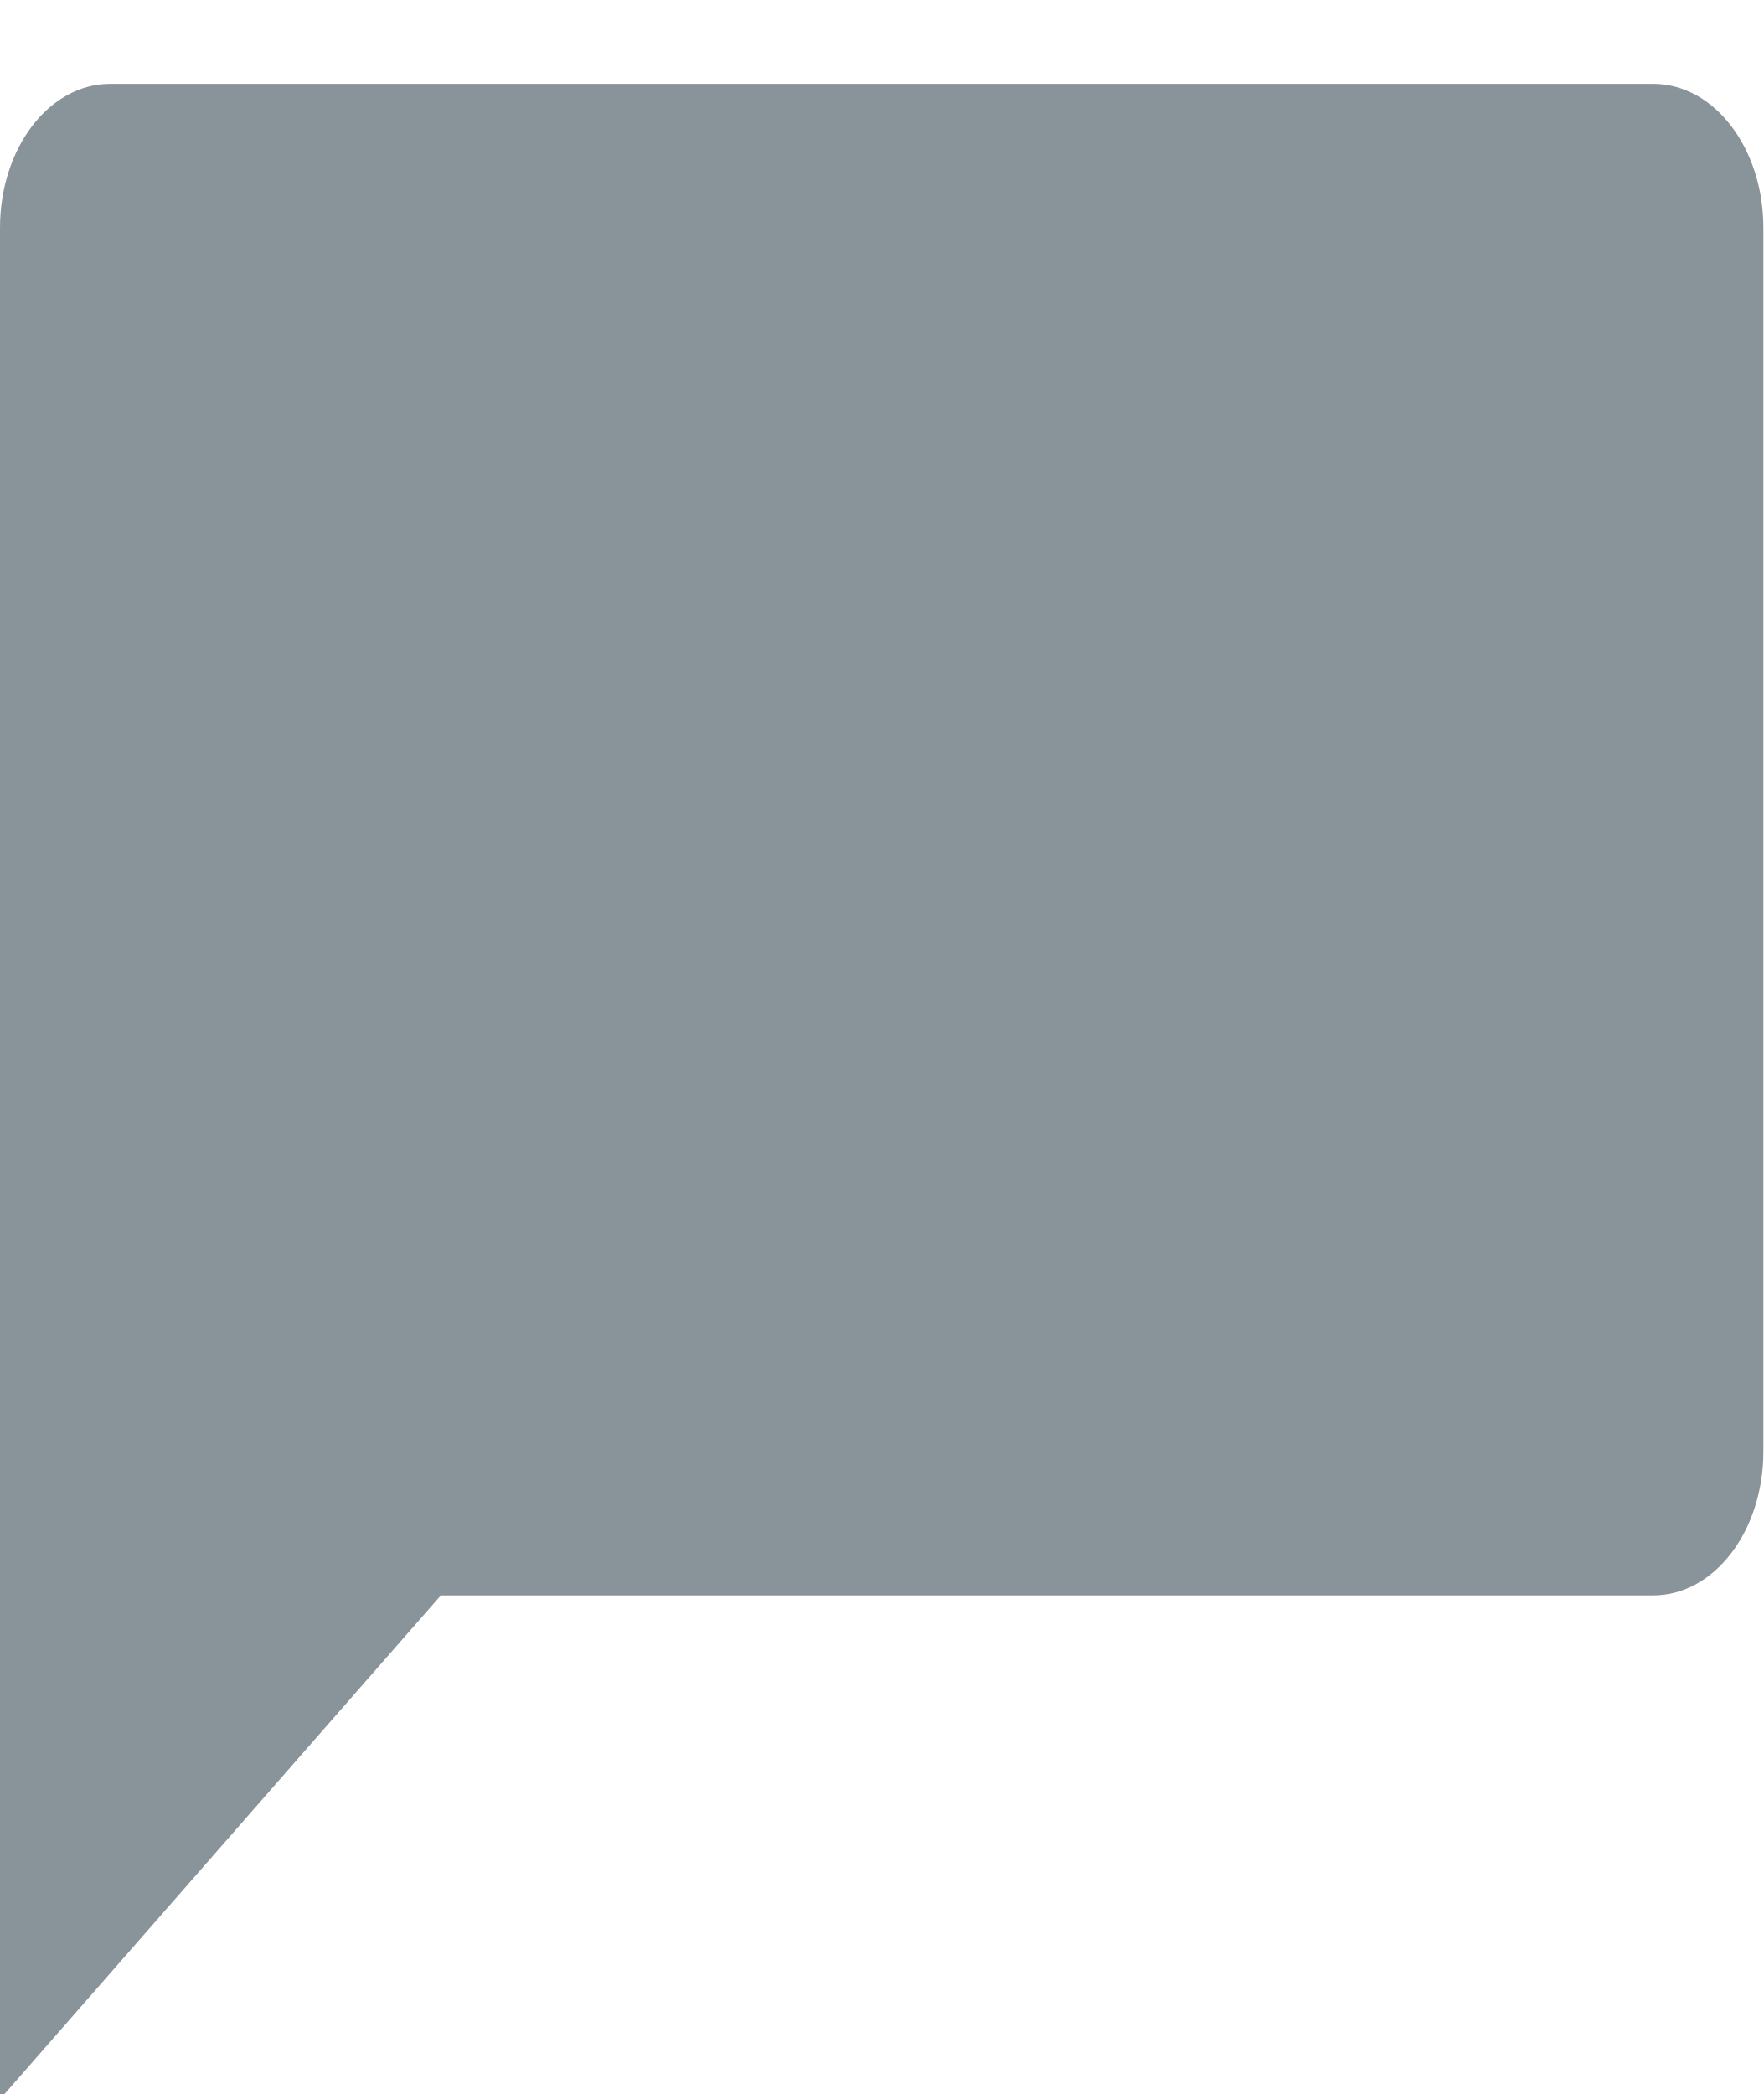
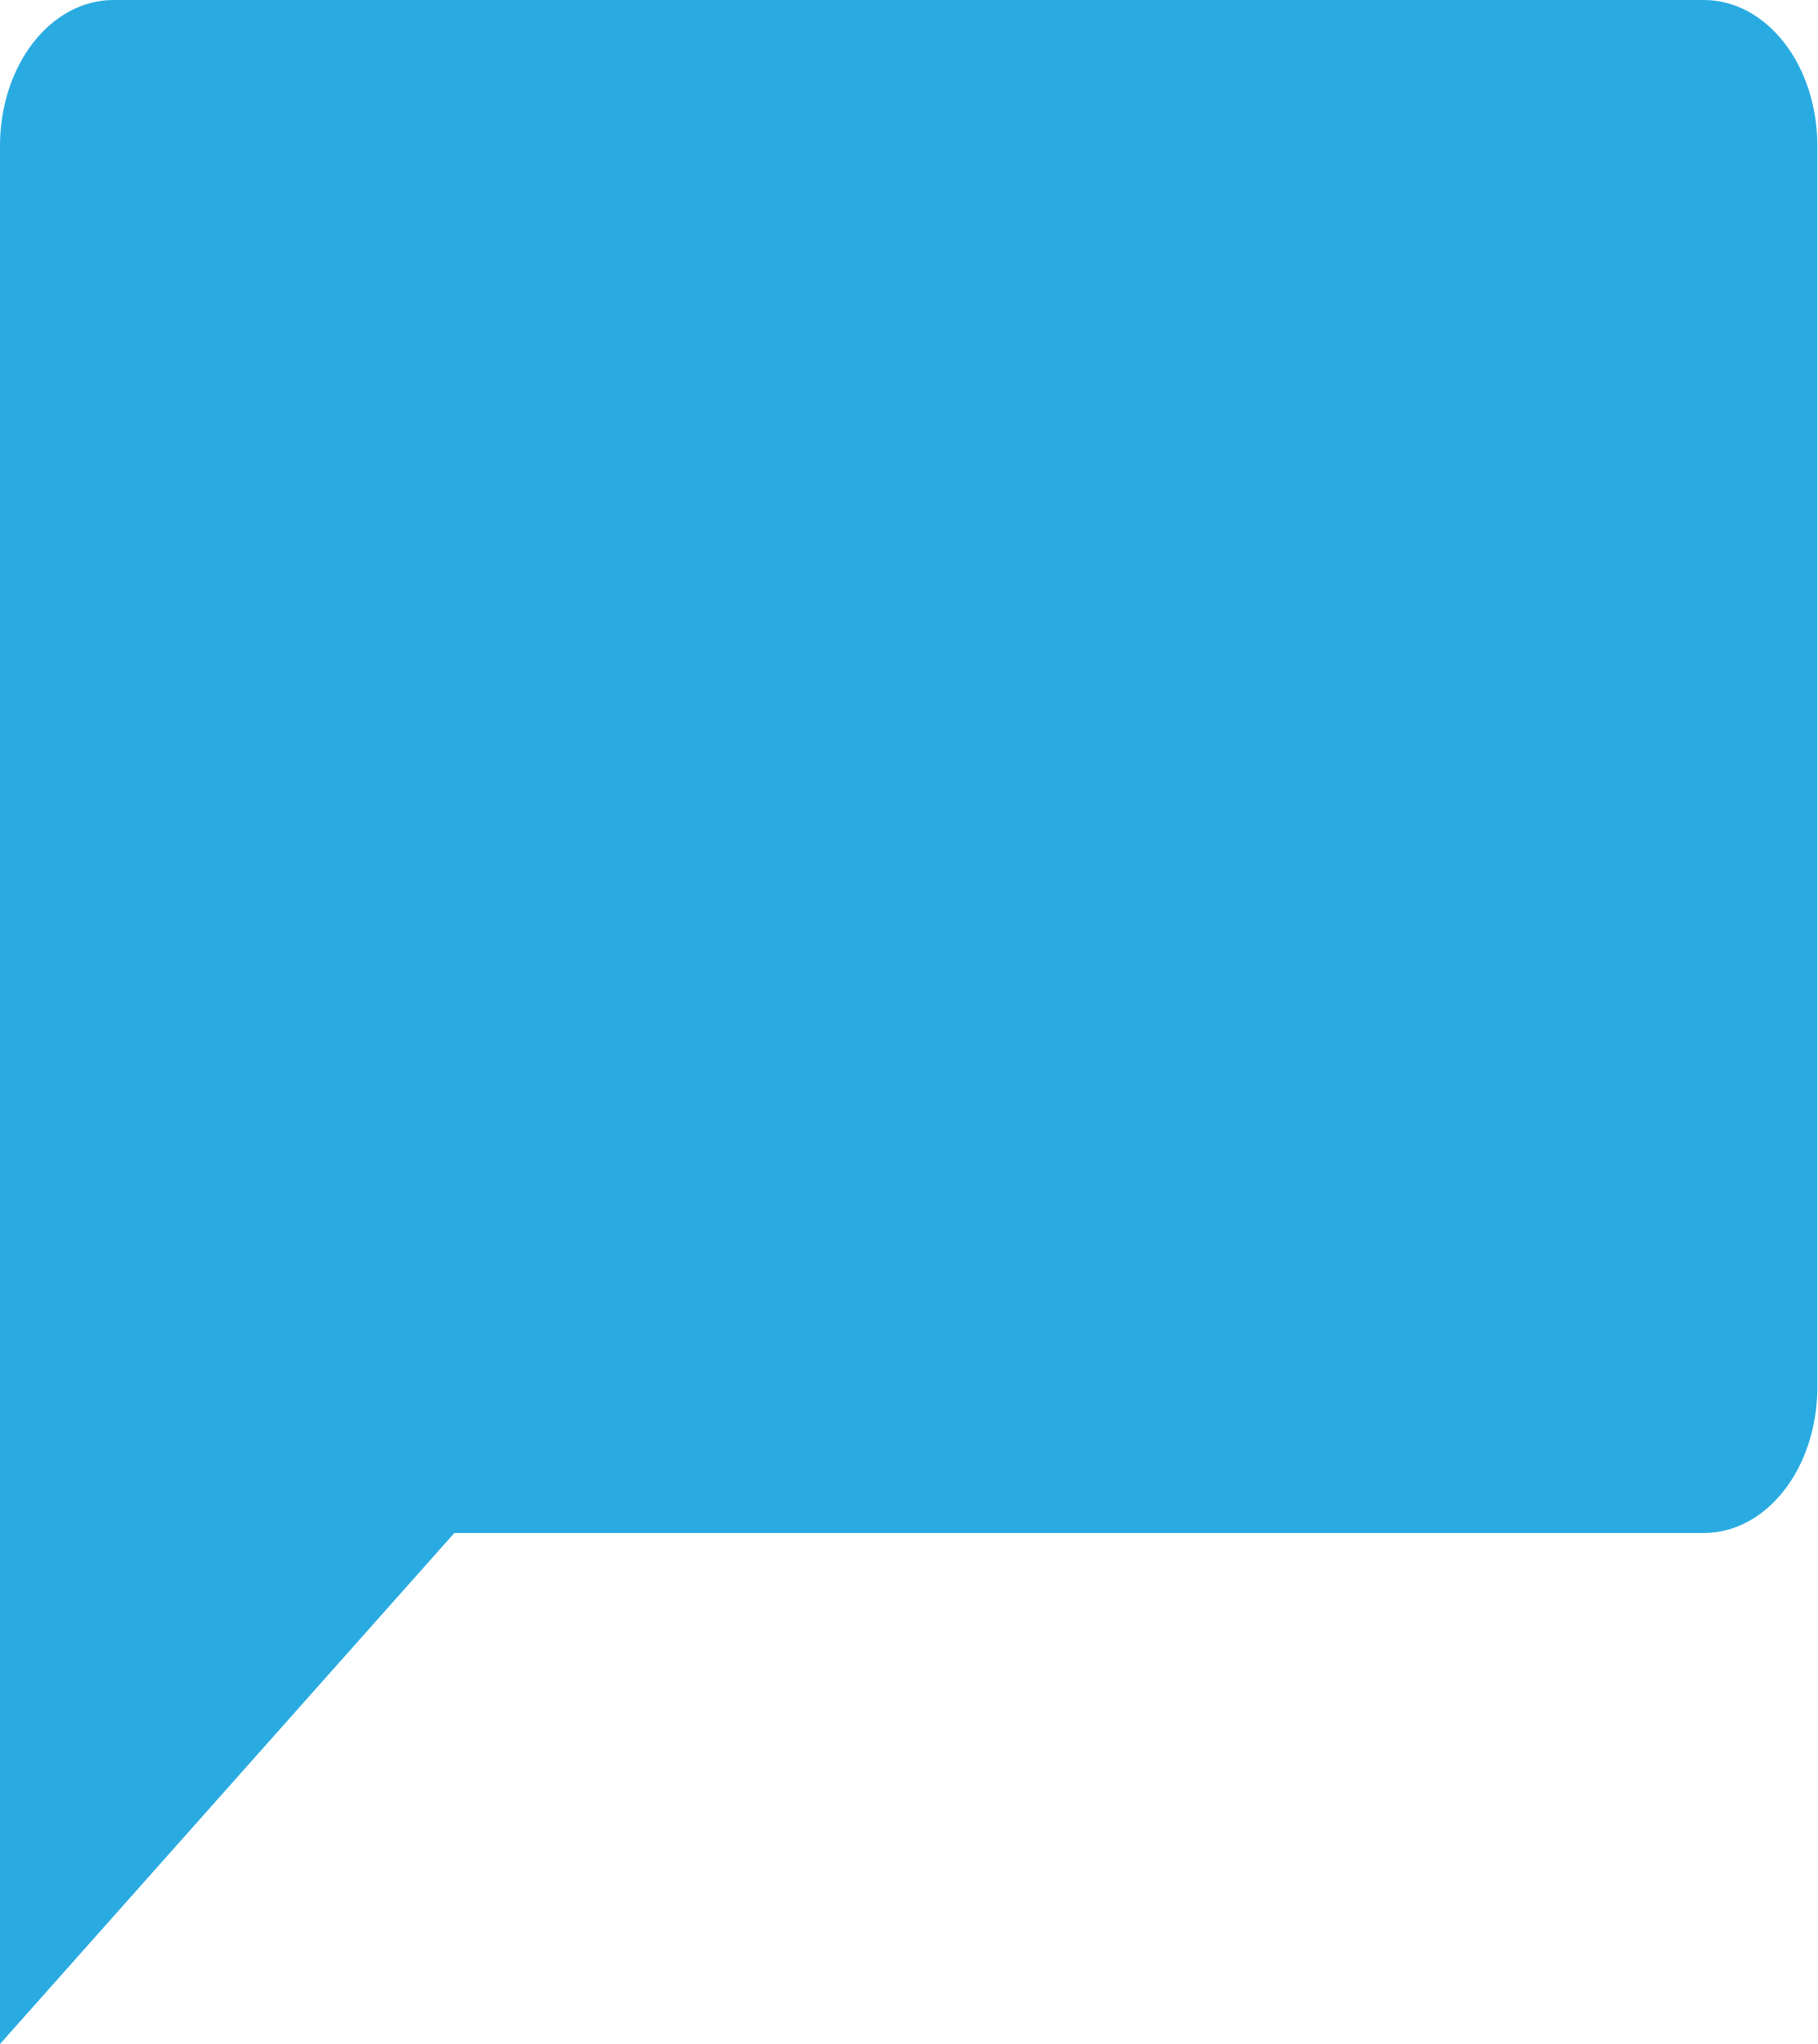
- <svg xmlns="http://www.w3.org/2000/svg" width="16px" height="19px" viewBox="0 0 16 19" version="1.1">
+ <svg xmlns="http://www.w3.org/2000/svg" width="16px" height="18px" viewBox="0 0 16 18" version="1.1">
  <defs />
-   <g id="Symbols" stroke="none" stroke-width="1" fill="none" fill-rule="evenodd">
-     <g id="webapp/New-Header" transform="translate(-897, -71)" fill="#89939A" fill-rule="nonzero">
-       <g id="NEW-HEADER">
-         <g id="HEADER">
-           <g id="Message" transform="translate(897, 71.63782)">
-             <path d="M0,18.409 L4,13.838 L15,13.838 C15.554,13.838 16,13.255 16,12.532 L16,1.43 C16,0.706 15.554,0.123 15,0.123 L1,0.123 C0.446,0.123 0,0.706 0,1.43 L0,18.409 Z" id="Shape" />
-           </g>
-         </g>
-       </g>
+   <g id="Web-App-Main-Pages" stroke="none" stroke-width="1" fill="none" fill-rule="evenodd">
+     <g id="Dashboard-for-Recruiter" transform="translate(-58, -253)" fill="#29ABE2" fill-rule="nonzero">
+       <path d="M58,271 L62,266.5 L73,266.5 C73.554,266.5 74,265.927 74,265.214 L74,254.286 C74,253.573 73.554,253 73,253 L59,253 C58.446,253 58,253.573 58,254.286 L58,271 Z" id="Message" />
    </g>
  </g>
</svg>
